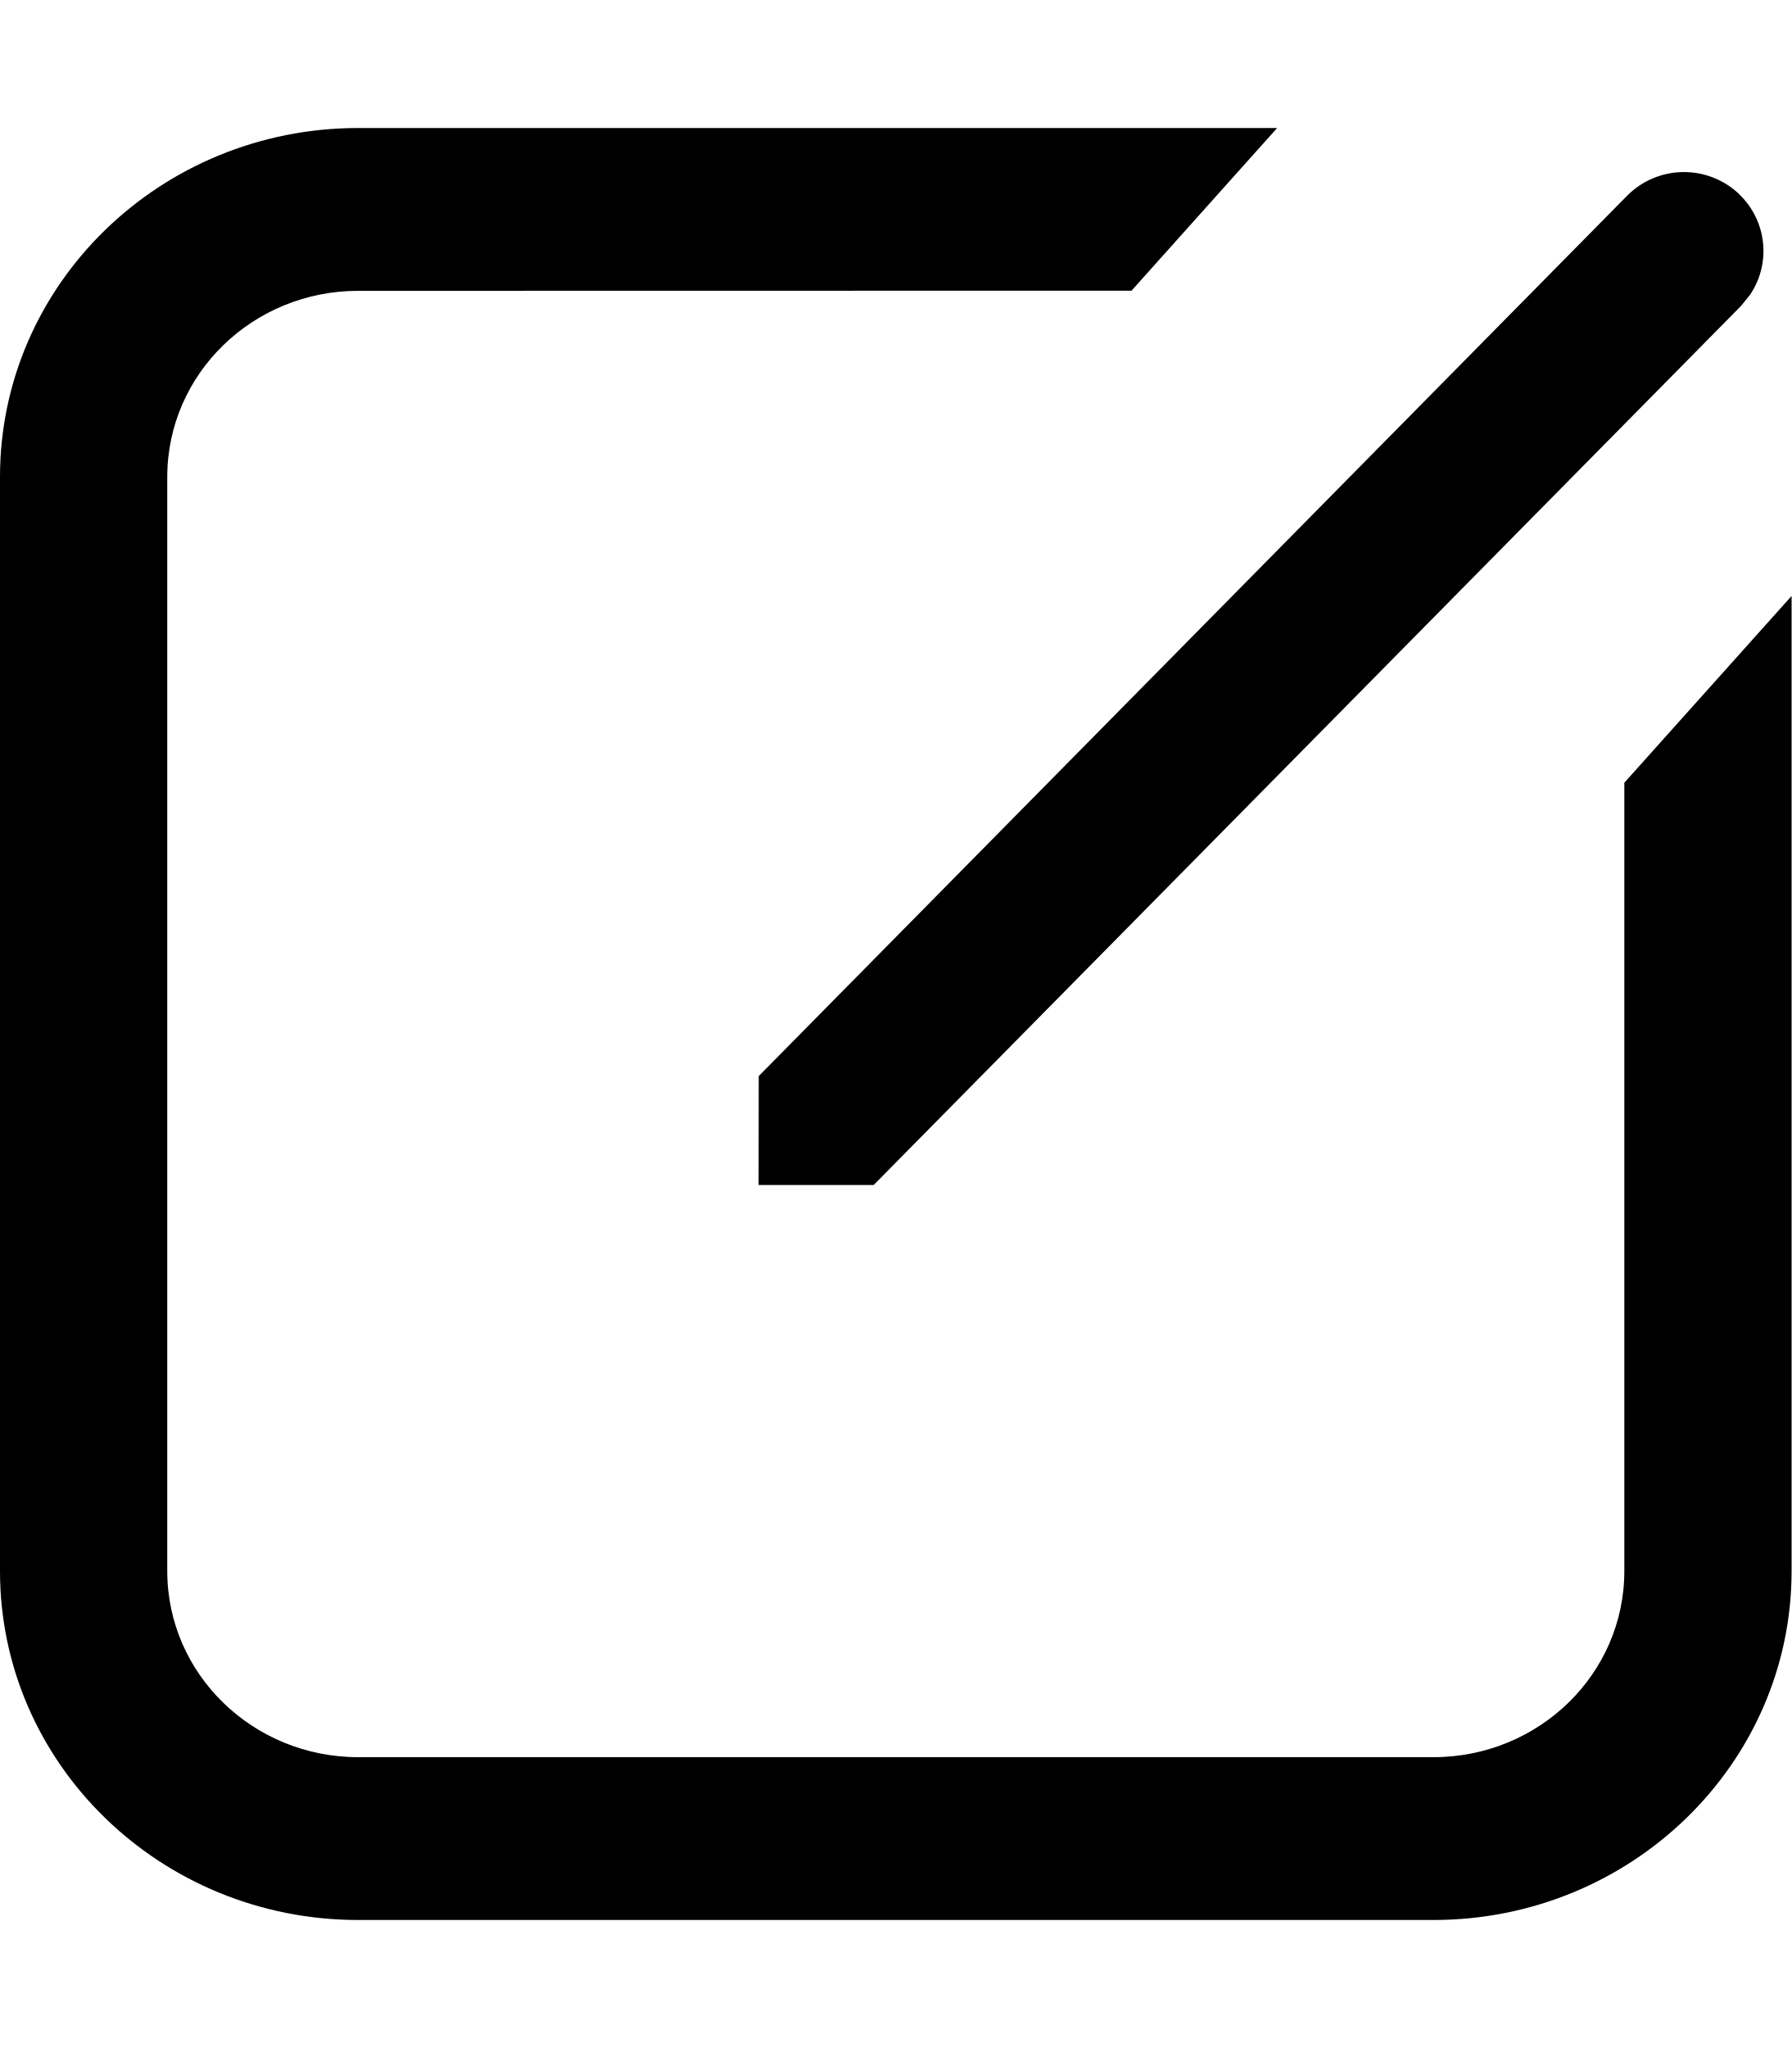
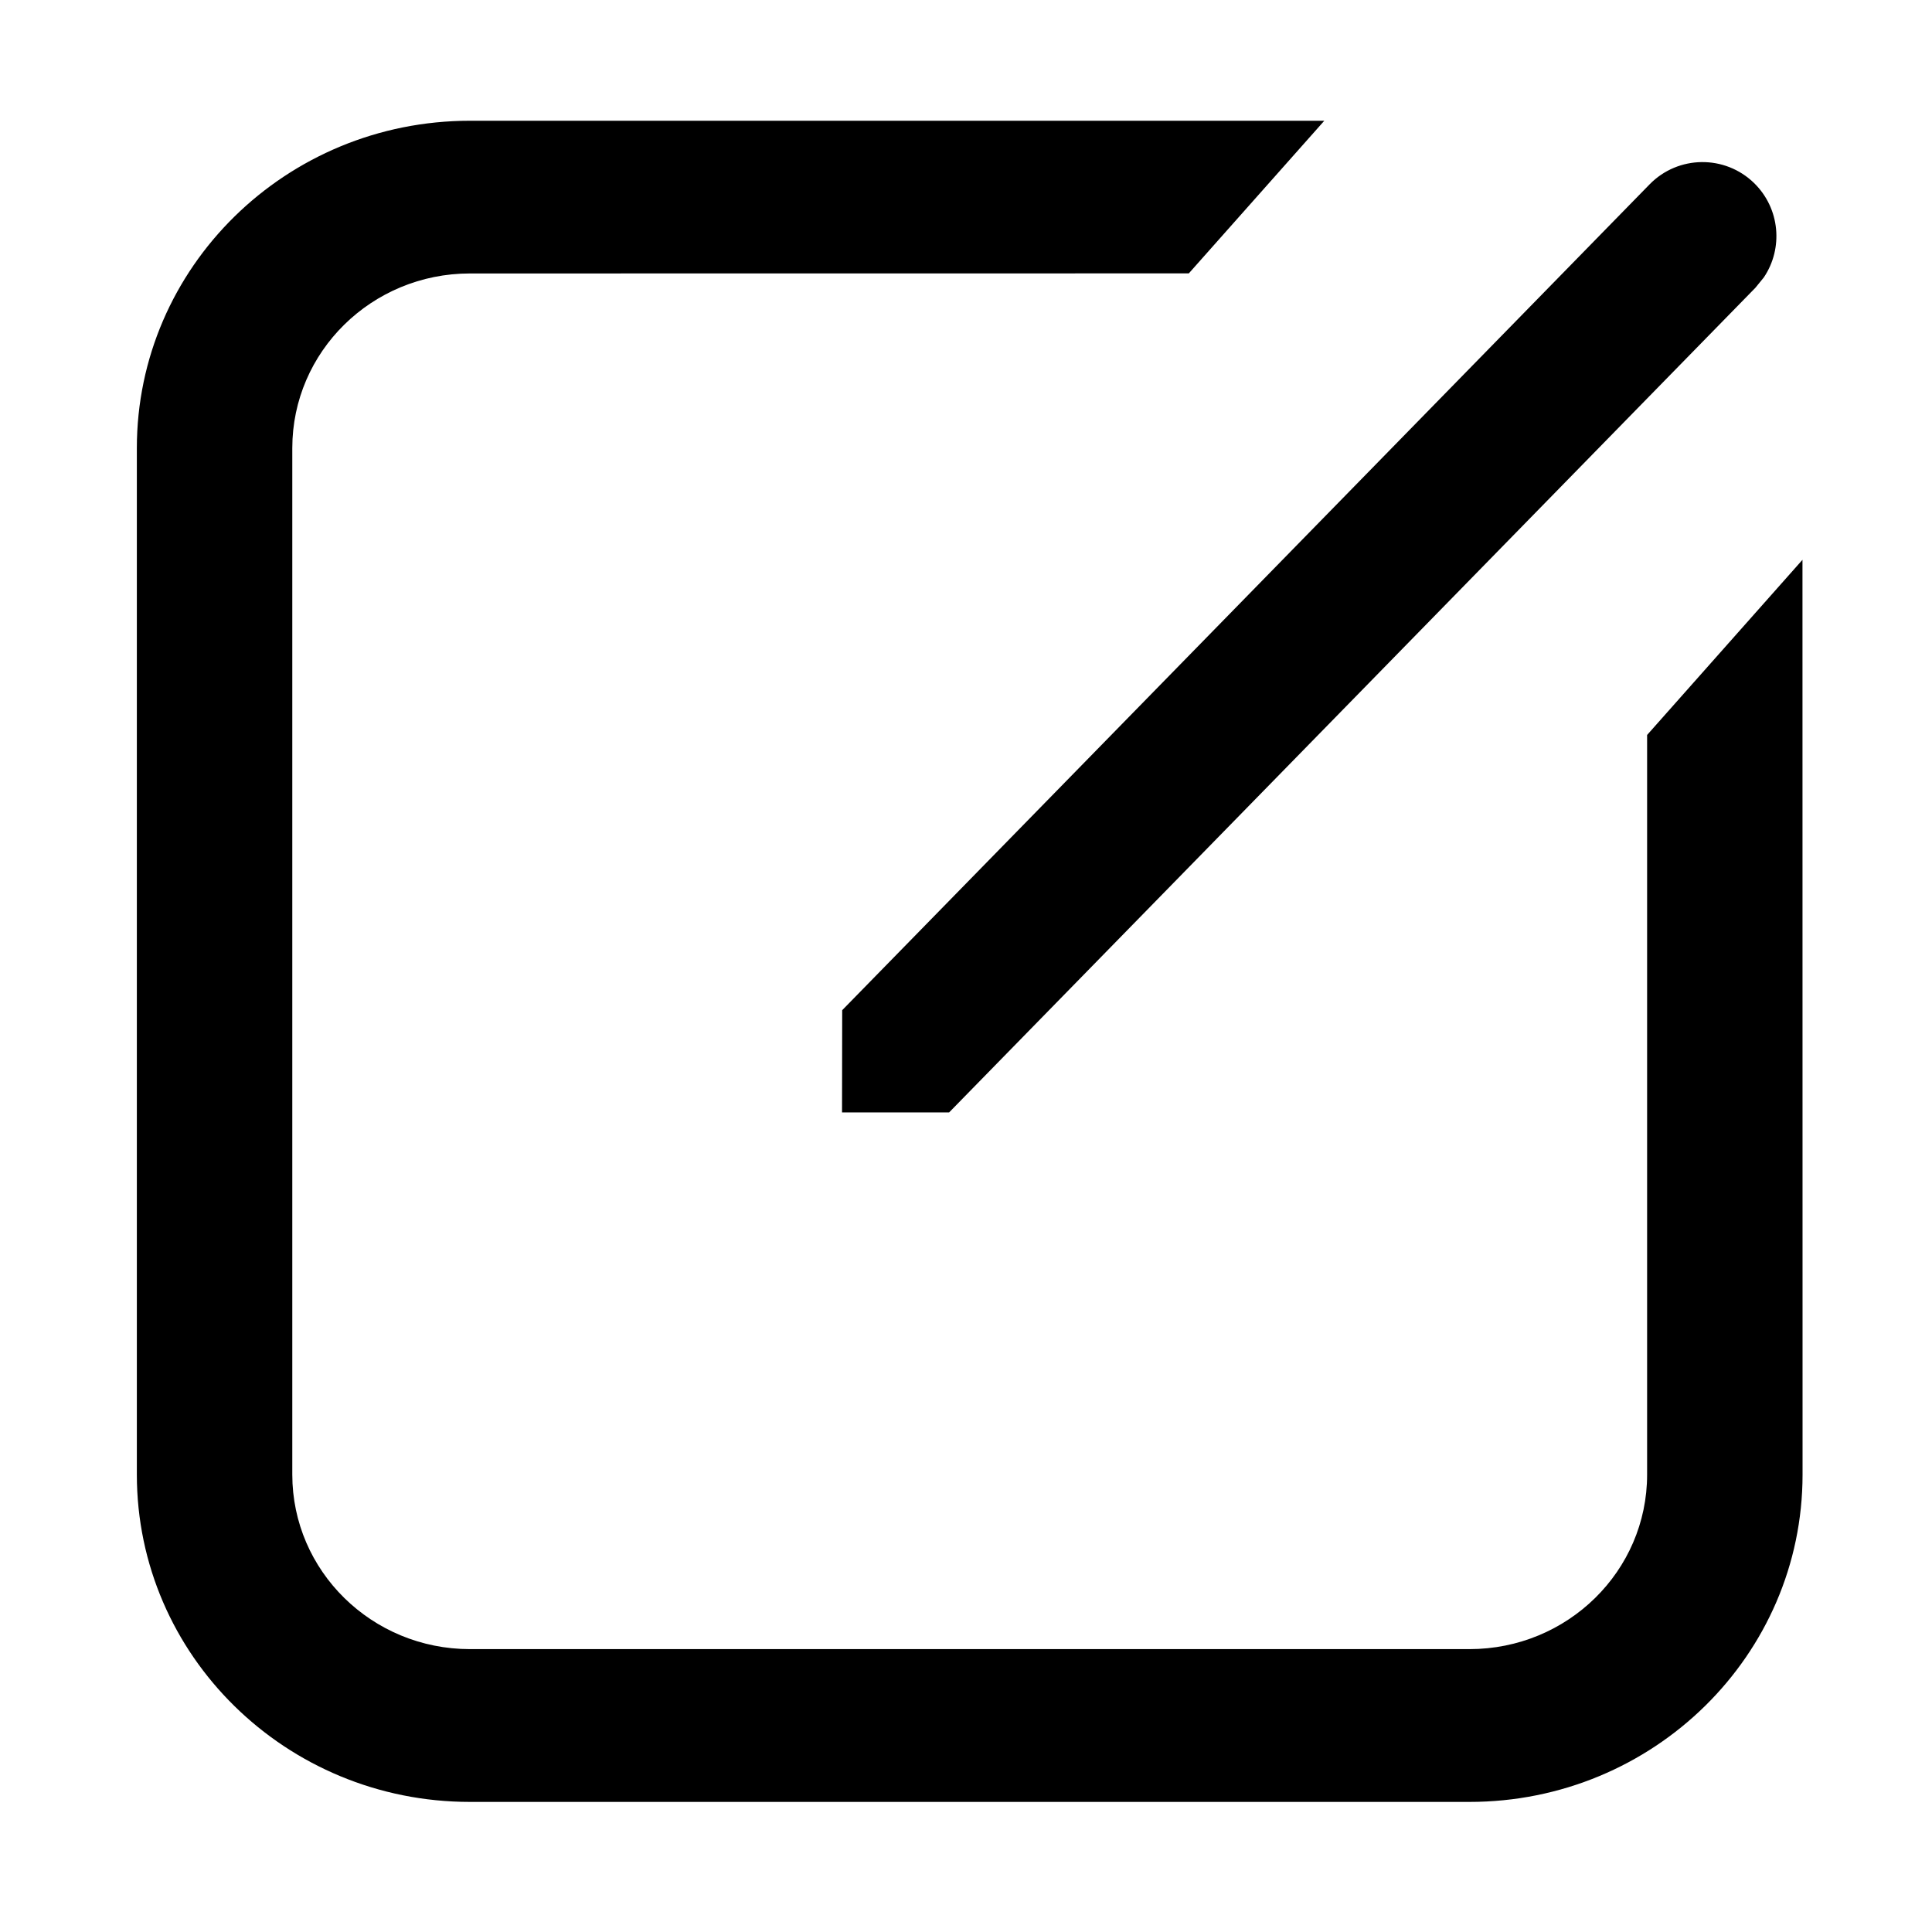
- <svg xmlns="http://www.w3.org/2000/svg" width="14" height="16" viewBox="0 0 14 16">
-   <path d="M9.98 1L8.842 2.271 2.8 2.272c-.825 0-1.493.65-1.493 1.454v8.548c0 .803.668 1.454 1.493 1.454h8.4c.825 0 1.493-.65 1.493-1.454V6.115L14 4.656v7.618C14 13.78 12.746 15 11.2 15H2.8C1.254 15 0 13.78 0 12.274V3.726C0 2.22 1.254 1 2.8 1h7.18zm3.613.52a.612.612 0 01.081.785l-.07.086-6.777 6.867h-.899l.001-.851 6.785-6.877a.626.626 0 01.88-.01z" fill-rule="evenodd" />
+ <svg xmlns="http://www.w3.org/2000/svg" width="24" height="24" viewBox="0 0 24 24">
+   <path d="M16.451 1.5l-1.683 1.896-8.93.001c-1.219 0-2.207.971-2.207 2.169v12.752c0 1.197.988 2.168 2.207 2.168h12.416c1.219 0 2.207-.97 2.207-2.168V9.13l1.93-2.176.001 11.364c0 2.245-1.853 4.066-4.138 4.066H5.838c-2.285 0-4.138-1.82-4.138-4.066V5.566C1.7 3.32 3.553 1.5 5.838 1.5h10.613zm5.34.775c.322.316.363.81.12 1.171l-.105.129L11.79 13.819h-1.33l.002-1.27L20.492 2.29a.919.919 0 011.299-.015z" fill-rule="evenodd" />
</svg>
